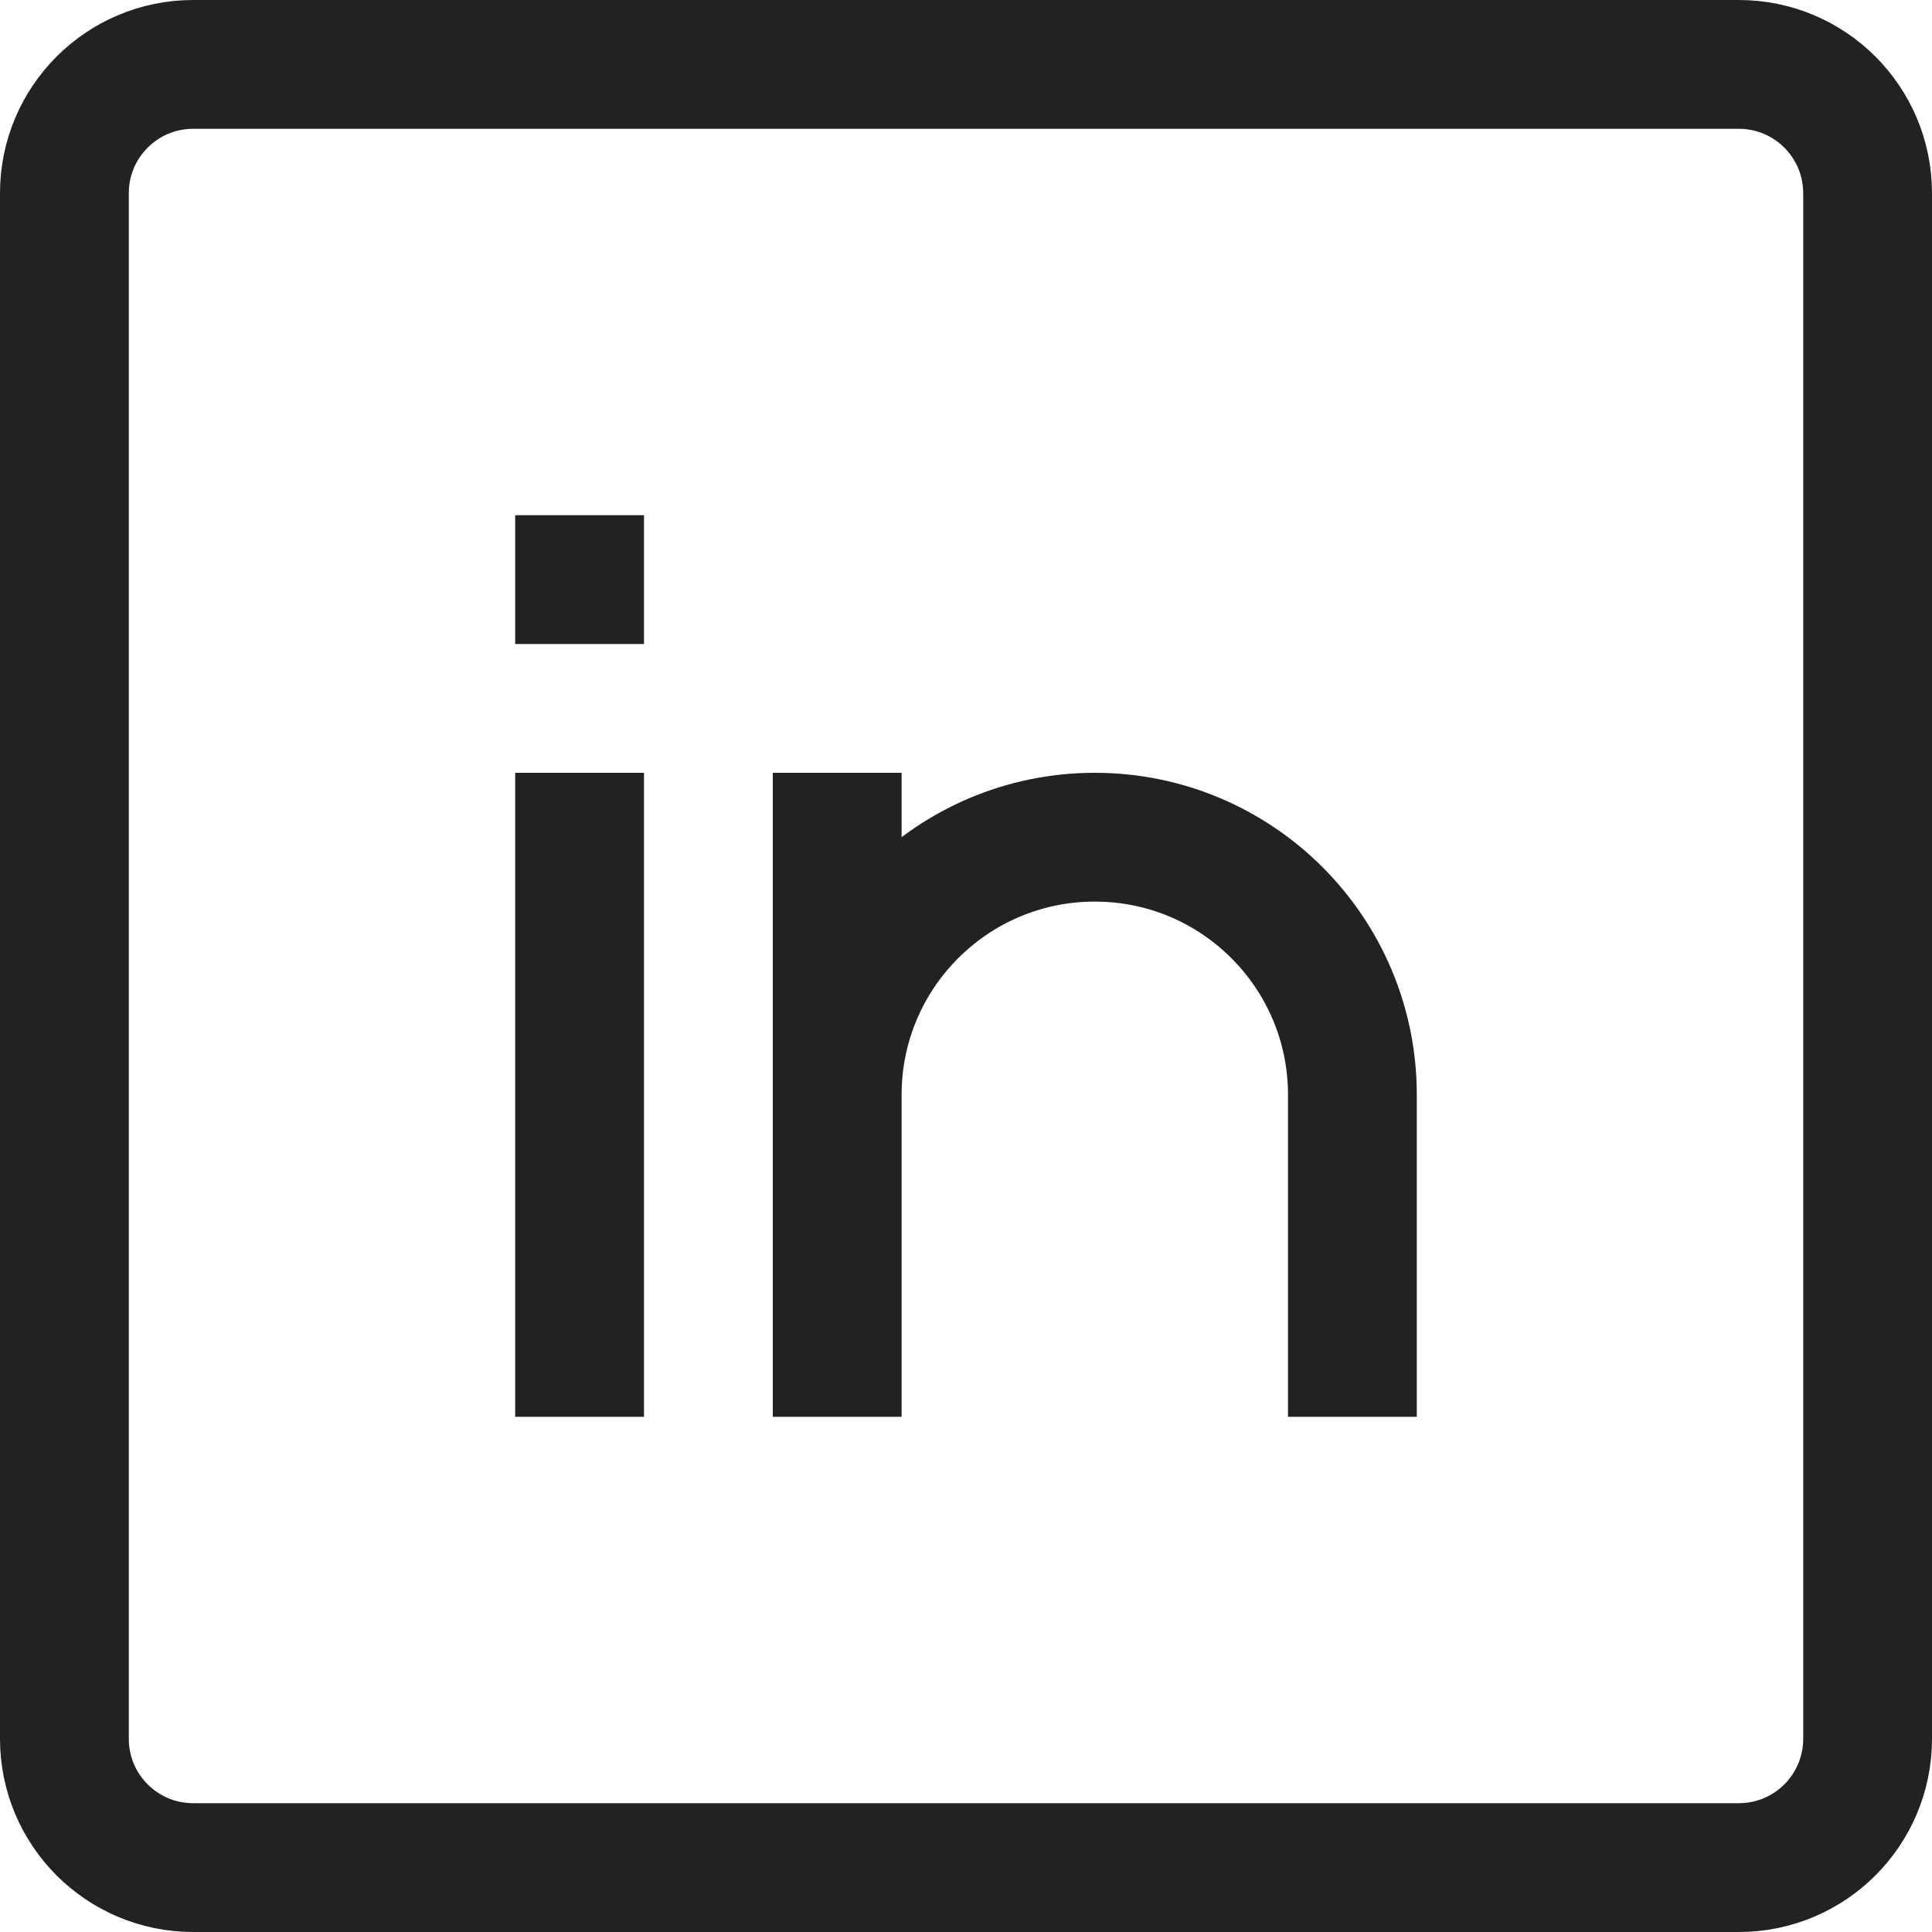
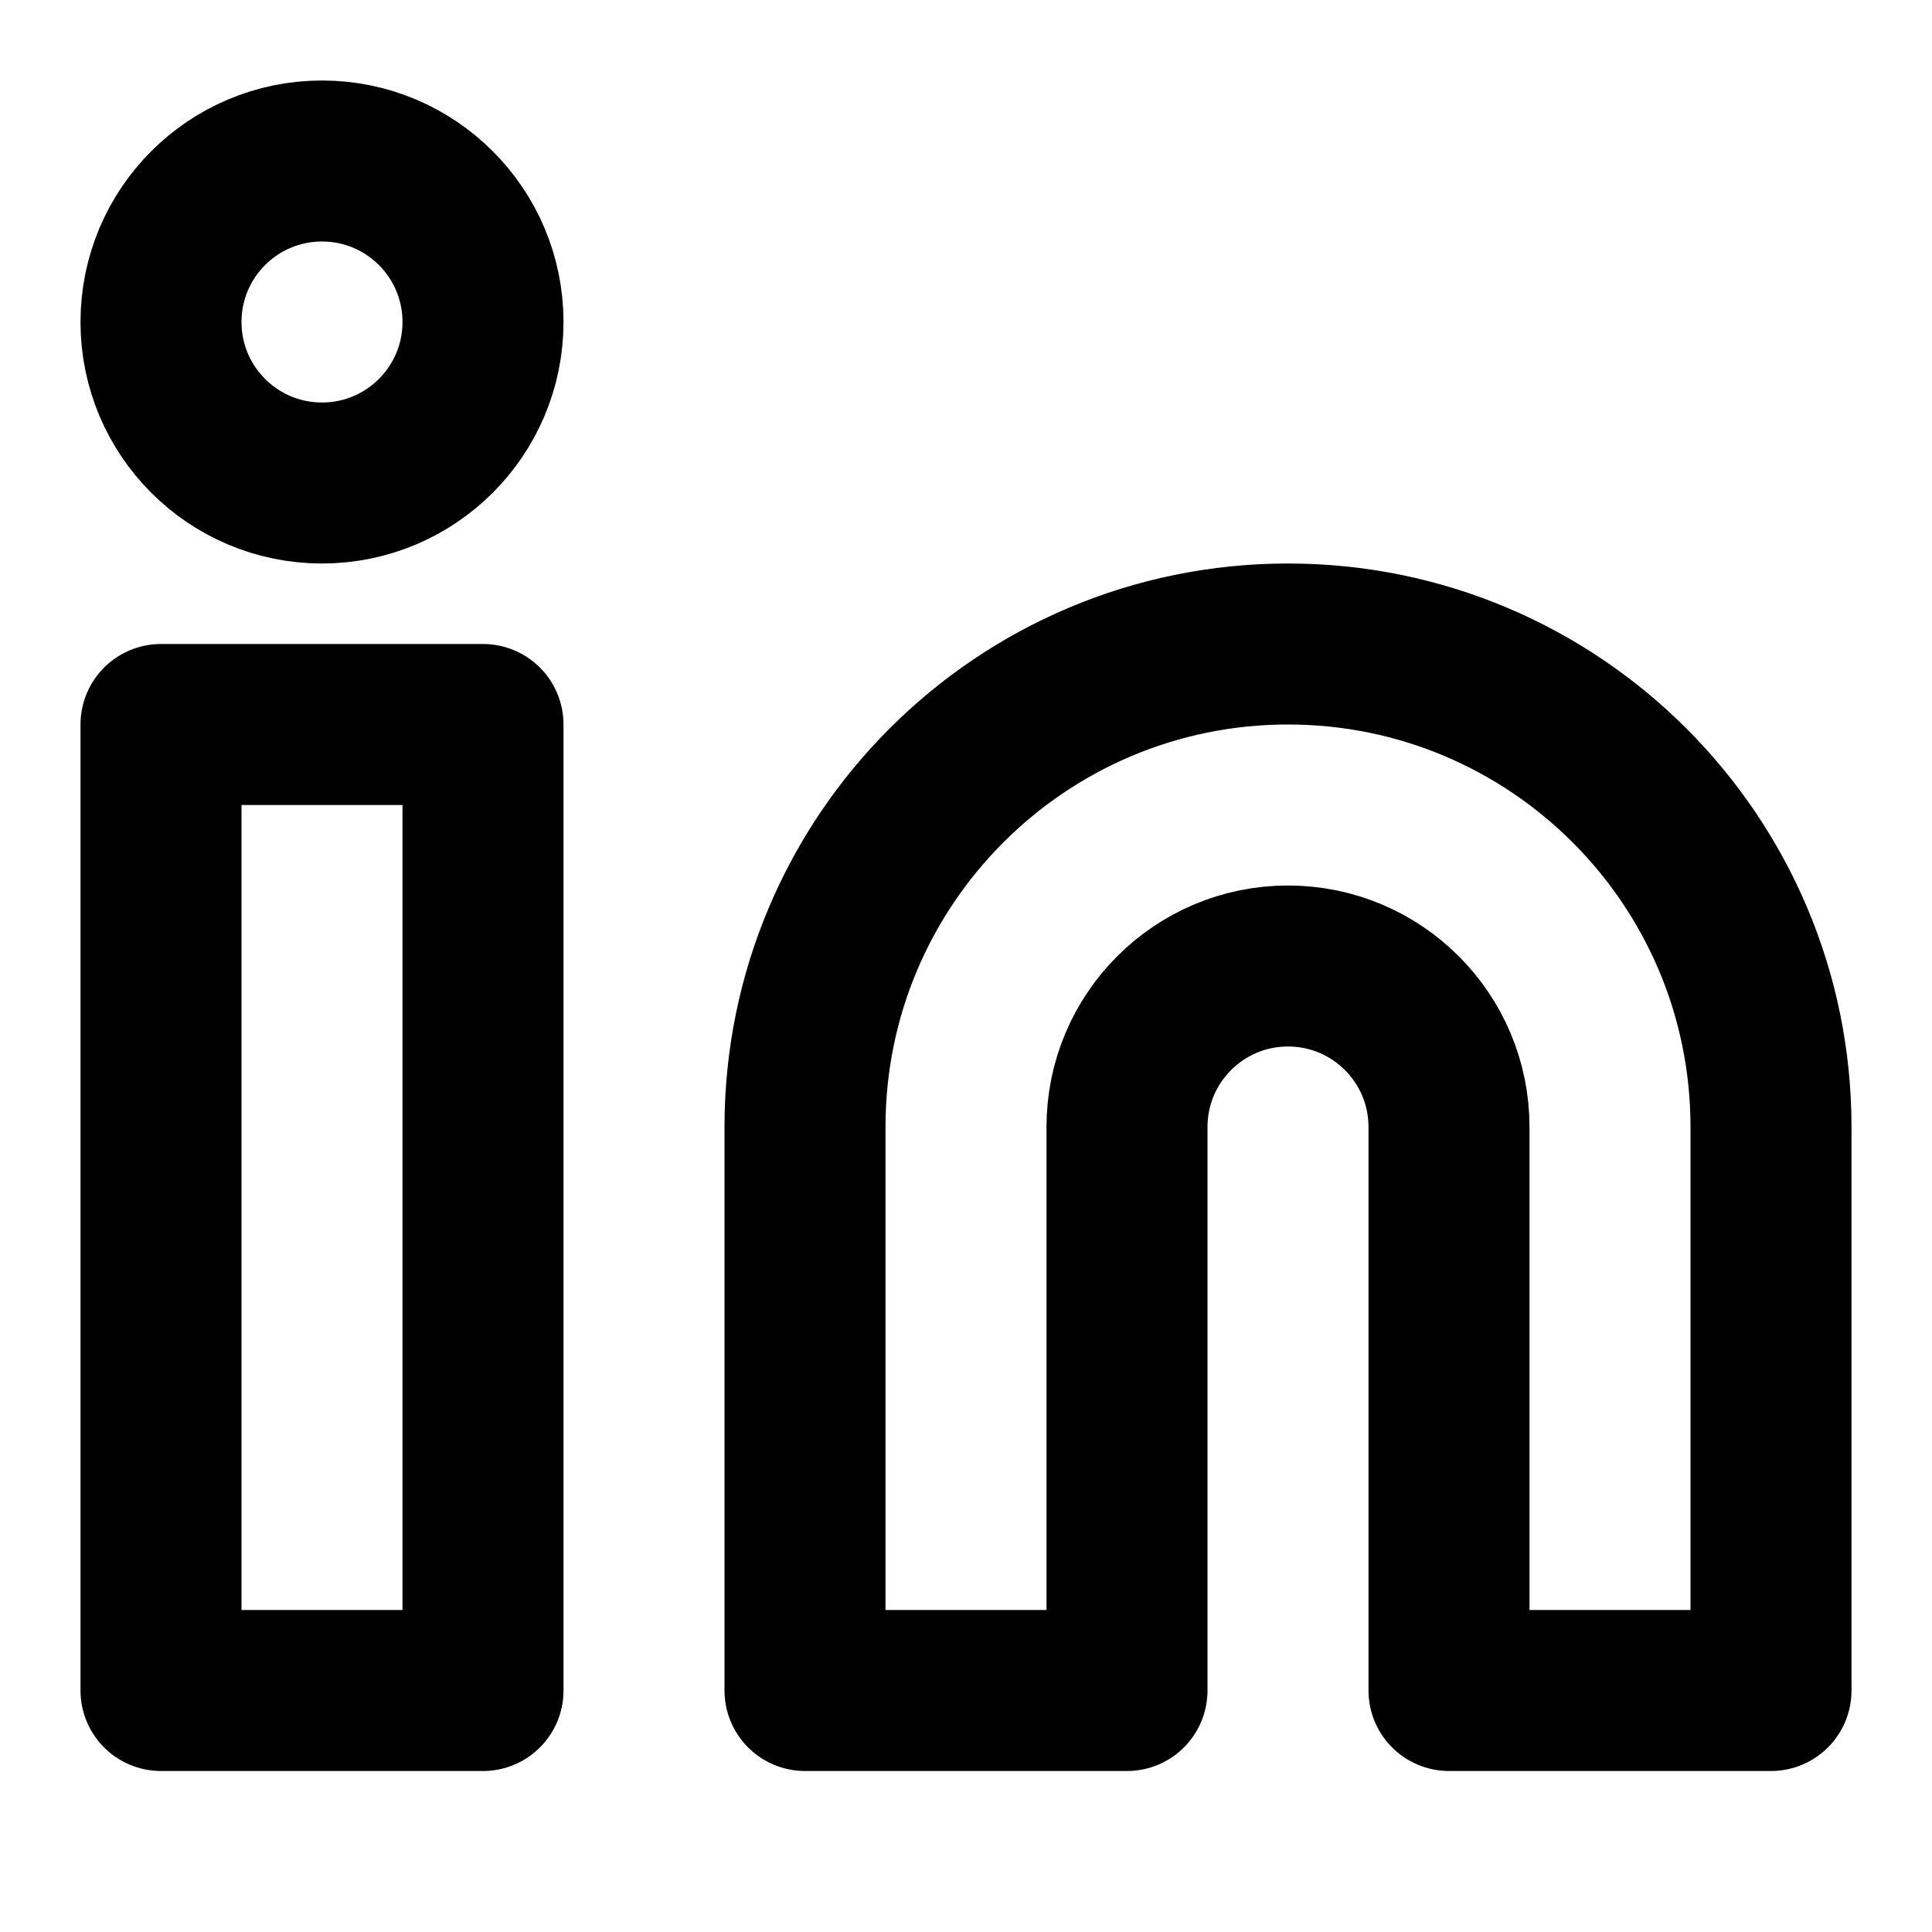
- <svg xmlns="http://www.w3.org/2000/svg" class="dc-svg" width="25" height="25" viewBox="0 0 30 30" fill="none">
-   <path d="M9 12V22M21 22V17C21 14.791 19.209 13 17 13C14.791 13 13 14.791 13 17V22V12M8 9H10M3 1H27C28.105 1 29 1.895 29 3V27C29 28.105 28.105 29 27 29H3C1.895 29 1 28.105 1 27V3C1 1.895 1.895 1 3 1Z" stroke="#222222" stroke-width="2" data-darkreader-inline-stroke="" style="--darkreader-inline-stroke:#d3cfc9;" />
+ <svg xmlns="http://www.w3.org/2000/svg" width="24" height="24" viewBox="0 0 24 24" fill="none" stroke="currentColor" stroke-width="2" stroke-linecap="round" stroke-linejoin="round" class="feather feather-linkedin">
+   <path d="M16 8a6 6 0 0 1 6 6v7h-4v-7a2 2 0 0 0-2-2 2 2 0 0 0-2 2v7h-4v-7a6 6 0 0 1 6-6z" />
+   <rect x="2" y="9" width="4" height="12" />
+   <circle cx="4" cy="4" r="2" />
</svg>
